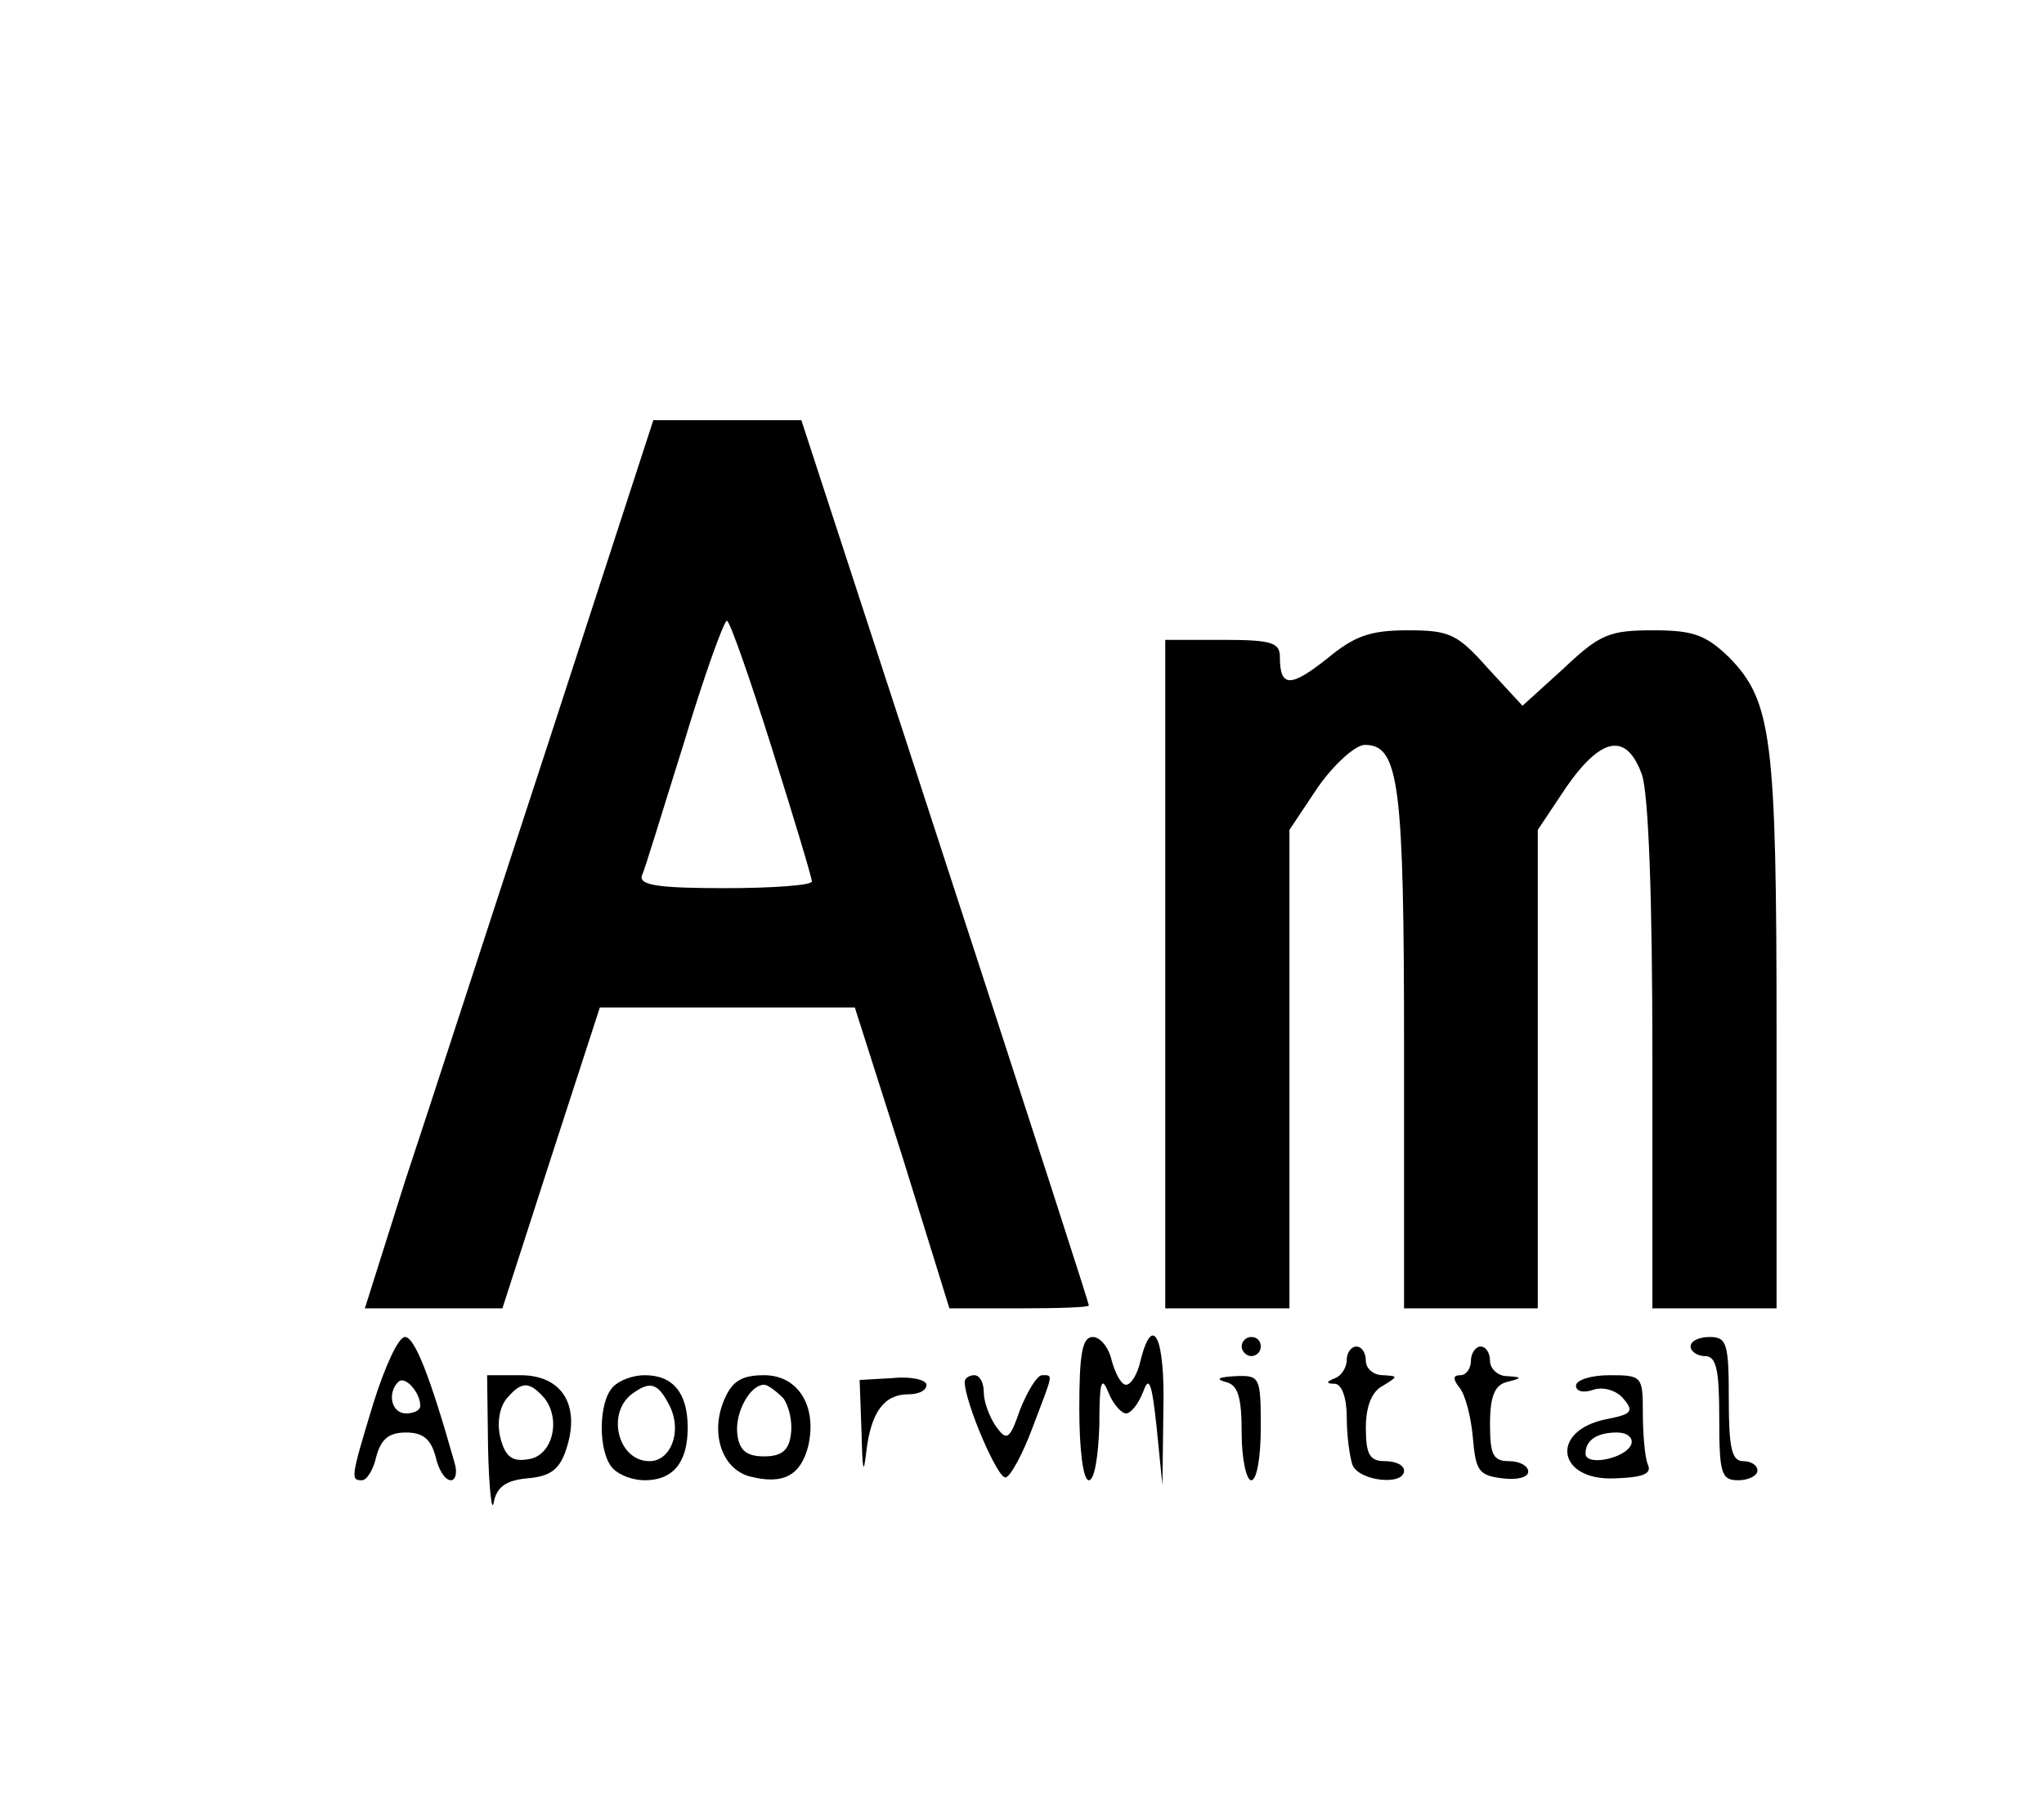
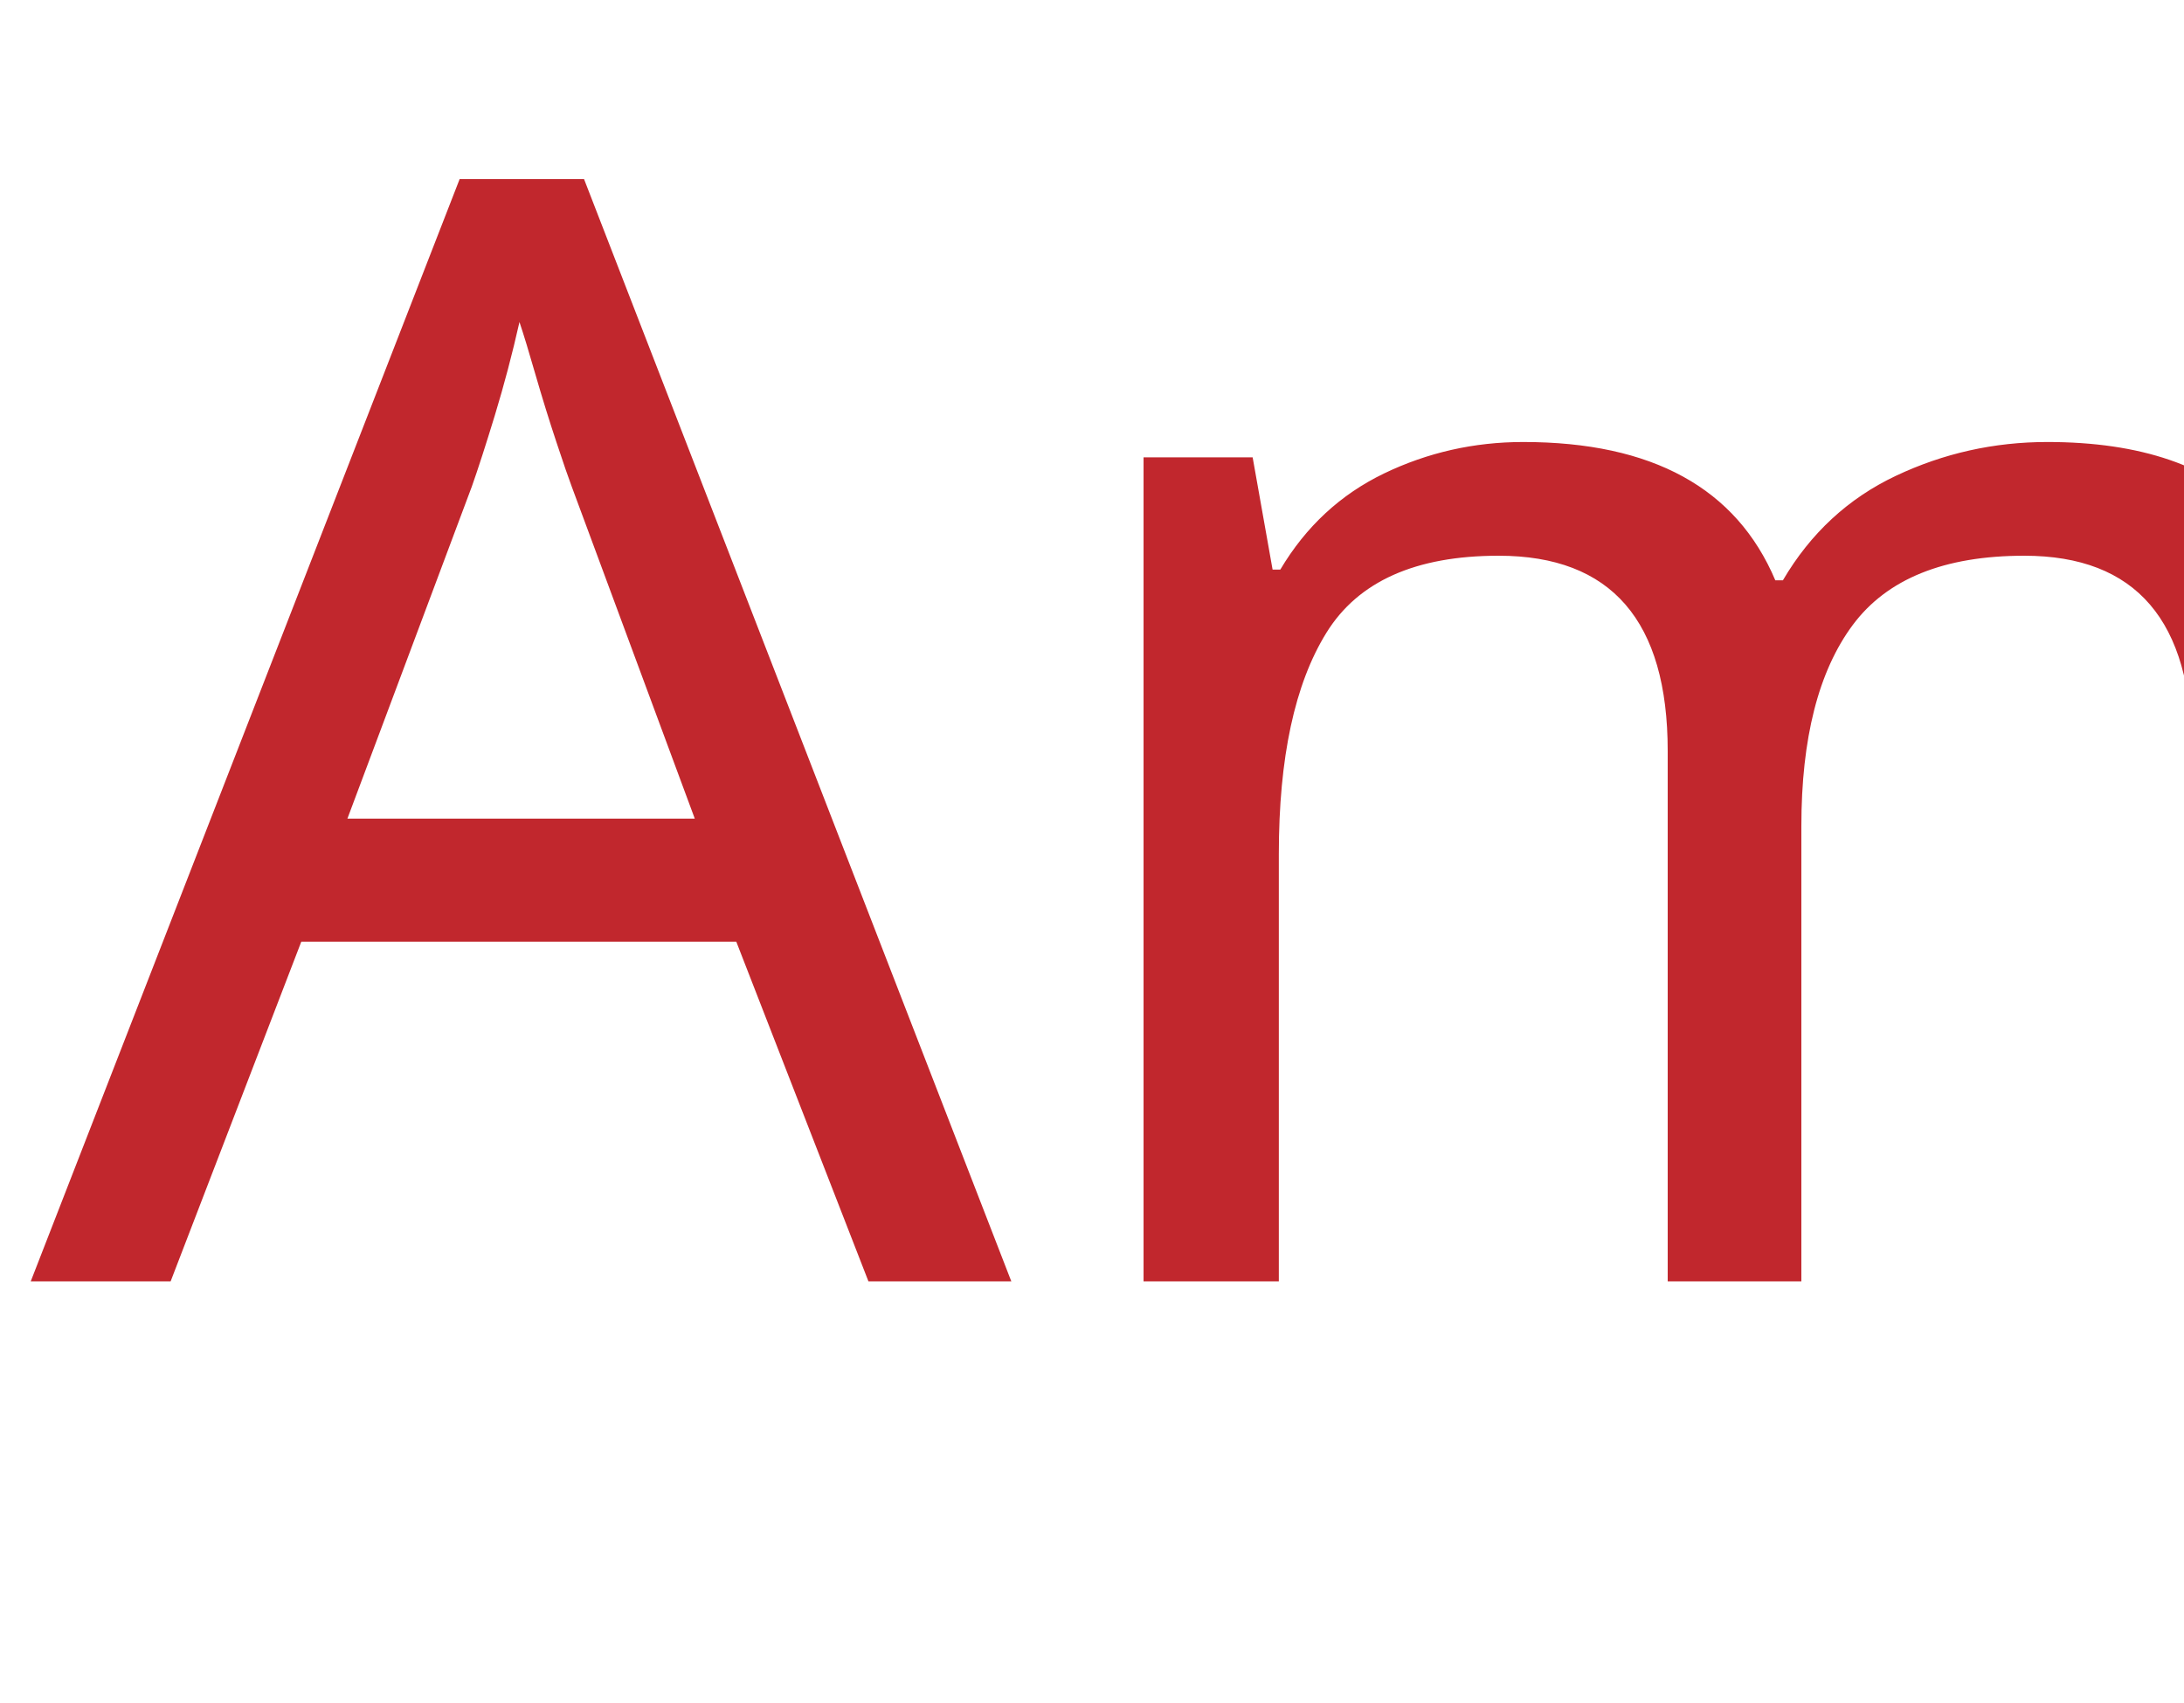
- <svg xmlns="http://www.w3.org/2000/svg" version="1.0" width="214pt" height="189pt" viewBox="0 0 214 189" preserveAspectRatio="xMidYMid meet">
-   <g transform="translate(0,189) scale(0.1,-0.1)" fill="#000000" stroke="none">
-     <path d="M576 1118 c-60 -183 -128 -393 -152 -465 l-42 -133 72 0 72 0 51 158 51 157 133 0 134 0 50 -157 49 -158 73 0 c40 0 73 1 73 3 0 2 -40 127 -191 590 l-110 337 -77 0 -78 0 -108 -332z m232 -11 c23 -73 42 -136 42 -140 0 -4 -41 -7 -91 -7 -69 0 -90 3 -87 13 3 6 22 69 44 139 21 70 42 128 45 128 3 0 24 -60 47 -133z" />
-     <path d="M1389 1200 c-38 -30 -49 -30 -49 2 0 15 -8 18 -60 18 l-60 0 0 -350 0 -350 65 0 65 0 0 251 0 250 30 45 c17 24 39 44 49 44 36 0 41 -41 41 -320 l0 -270 70 0 70 0 0 251 0 250 30 45 c37 53 63 57 79 13 7 -20 11 -130 11 -295 l0 -264 65 0 65 0 0 288 c0 311 -5 348 -50 394 -24 23 -37 28 -79 28 -46 0 -56 -4 -94 -40 l-43 -39 -36 39 c-32 36 -40 40 -84 40 -40 0 -56 -6 -85 -30z" />
-     <path d="M391 421 c-24 -79 -24 -81 -12 -81 5 0 12 11 15 25 5 18 13 25 31 25 18 0 26 -7 31 -25 3 -14 10 -25 16 -25 5 0 7 8 4 18 -26 92 -42 132 -52 132 -7 0 -21 -31 -33 -69z m49 -3 c0 -5 -7 -8 -15 -8 -15 0 -20 21 -8 33 7 7 23 -11 23 -25z" />
-     <path d="M1130 415 c0 -43 4 -75 10 -75 6 0 10 26 11 58 0 44 2 52 9 35 5 -13 14 -23 19 -23 5 0 13 10 18 23 6 17 9 9 14 -38 l6 -60 1 78 c2 76 -11 104 -24 52 -3 -14 -10 -25 -15 -25 -5 0 -11 11 -15 25 -3 14 -12 25 -20 25 -11 0 -14 -18 -14 -75z" />
-     <path d="M1300 480 c0 -5 5 -10 10 -10 6 0 10 5 10 10 0 6 -4 10 -10 10 -5 0 -10 -4 -10 -10z" />
-     <path d="M1770 480 c0 -5 7 -10 15 -10 12 0 15 -14 15 -65 0 -58 2 -65 20 -65 11 0 20 5 20 10 0 6 -7 10 -15 10 -12 0 -15 14 -15 65 0 58 -2 65 -20 65 -11 0 -20 -4 -20 -10z" />
-     <path d="M1410 466 c0 -8 -6 -17 -12 -19 -10 -4 -10 -6 0 -6 7 -1 12 -15 12 -35 0 -19 3 -41 6 -50 7 -17 54 -22 54 -6 0 6 -9 10 -20 10 -16 0 -20 7 -20 35 0 22 6 38 18 44 16 10 16 10 0 11 -10 0 -18 7 -18 15 0 8 -4 15 -10 15 -5 0 -10 -6 -10 -14z" />
-     <path d="M1540 465 c0 -8 -5 -15 -11 -15 -8 0 -8 -4 -1 -13 6 -7 12 -30 14 -52 3 -35 6 -40 31 -43 15 -2 27 1 27 7 0 6 -9 11 -20 11 -17 0 -20 7 -20 39 0 29 5 41 18 44 16 4 16 5 0 6 -10 0 -18 8 -18 16 0 8 -4 15 -10 15 -5 0 -10 -7 -10 -15z" />
-     <path d="M511 373 c1 -43 4 -68 6 -56 3 16 13 23 35 25 24 2 34 9 41 31 15 46 -5 77 -48 77 l-35 0 1 -77z m59 53 c18 -23 8 -61 -17 -64 -17 -3 -24 3 -29 22 -4 16 -1 32 6 41 16 19 24 19 40 1z" />
-     <path d="M642 438 c-16 -16 -16 -70 0 -86 7 -7 21 -12 33 -12 30 0 45 19 45 55 0 36 -15 55 -45 55 -12 0 -26 -5 -33 -12z m58 -18 c15 -27 3 -60 -20 -60 -34 0 -46 53 -16 72 17 12 25 9 36 -12z" />
-     <path d="M759 426 c-16 -35 -4 -74 26 -82 35 -9 53 1 61 31 10 42 -10 75 -46 75 -23 0 -33 -6 -41 -24z m61 0 c6 -8 10 -25 8 -38 -2 -17 -10 -23 -28 -23 -18 0 -26 6 -28 23 -3 22 13 52 28 52 4 0 13 -7 20 -14z" />
-     <path d="M902 390 c1 -40 2 -46 5 -20 5 42 19 60 44 60 11 0 19 4 19 10 0 5 -16 9 -35 7 l-35 -2 2 -55z" />
-     <path d="M1010 443 c0 -21 35 -103 43 -100 5 1 18 25 28 52 22 58 22 55 10 55 -5 0 -15 -16 -23 -36 -11 -32 -14 -33 -25 -18 -7 10 -13 26 -13 36 0 10 -4 18 -10 18 -5 0 -10 -3 -10 -7z" />
-     <path d="M1283 443 c13 -3 17 -15 17 -54 0 -27 5 -49 10 -49 6 0 10 25 10 55 0 54 -1 55 -27 54 -17 -1 -21 -3 -10 -6z" />
-     <path d="M1650 439 c0 -6 8 -8 19 -4 10 3 24 -1 31 -10 11 -13 8 -16 -18 -21 -60 -12 -52 -65 9 -62 30 1 39 5 34 15 -3 8 -5 32 -5 54 0 38 -1 39 -35 39 -19 0 -35 -5 -35 -11z m58 -61 c-5 -15 -48 -24 -48 -10 0 14 12 22 33 22 10 0 17 -5 15 -12z" />
-   </g>
+ <svg xmlns="http://www.w3.org/2000/svg" version="1.1" id="Layer_1" x="0px" y="0px" viewBox="0 0 251.5 196" style="enable-background:new 0 0 251.5 196;" xml:space="preserve">
+   <link href="https://fonts.googleapis.com/css?family=Fascinate+Inline" rel="stylesheet" />
+   <style type="text/css">
+ 	.st0{fill:none;}
+ 	.st1{fill:#C1272D;}
+ 	.st2{font-family:'Phosphate-Inline', 'Fascinate Inline';}
+ 	.st3{font-size:177px;}
+ </style>
+   <rect x="3.5" y="29.5" class="st0" width="248" height="150.9" />
+   <text transform="matrix(1 0 0 1 3.5381 147.5288)" class="st1 st2 st3">Am</text>
</svg>
